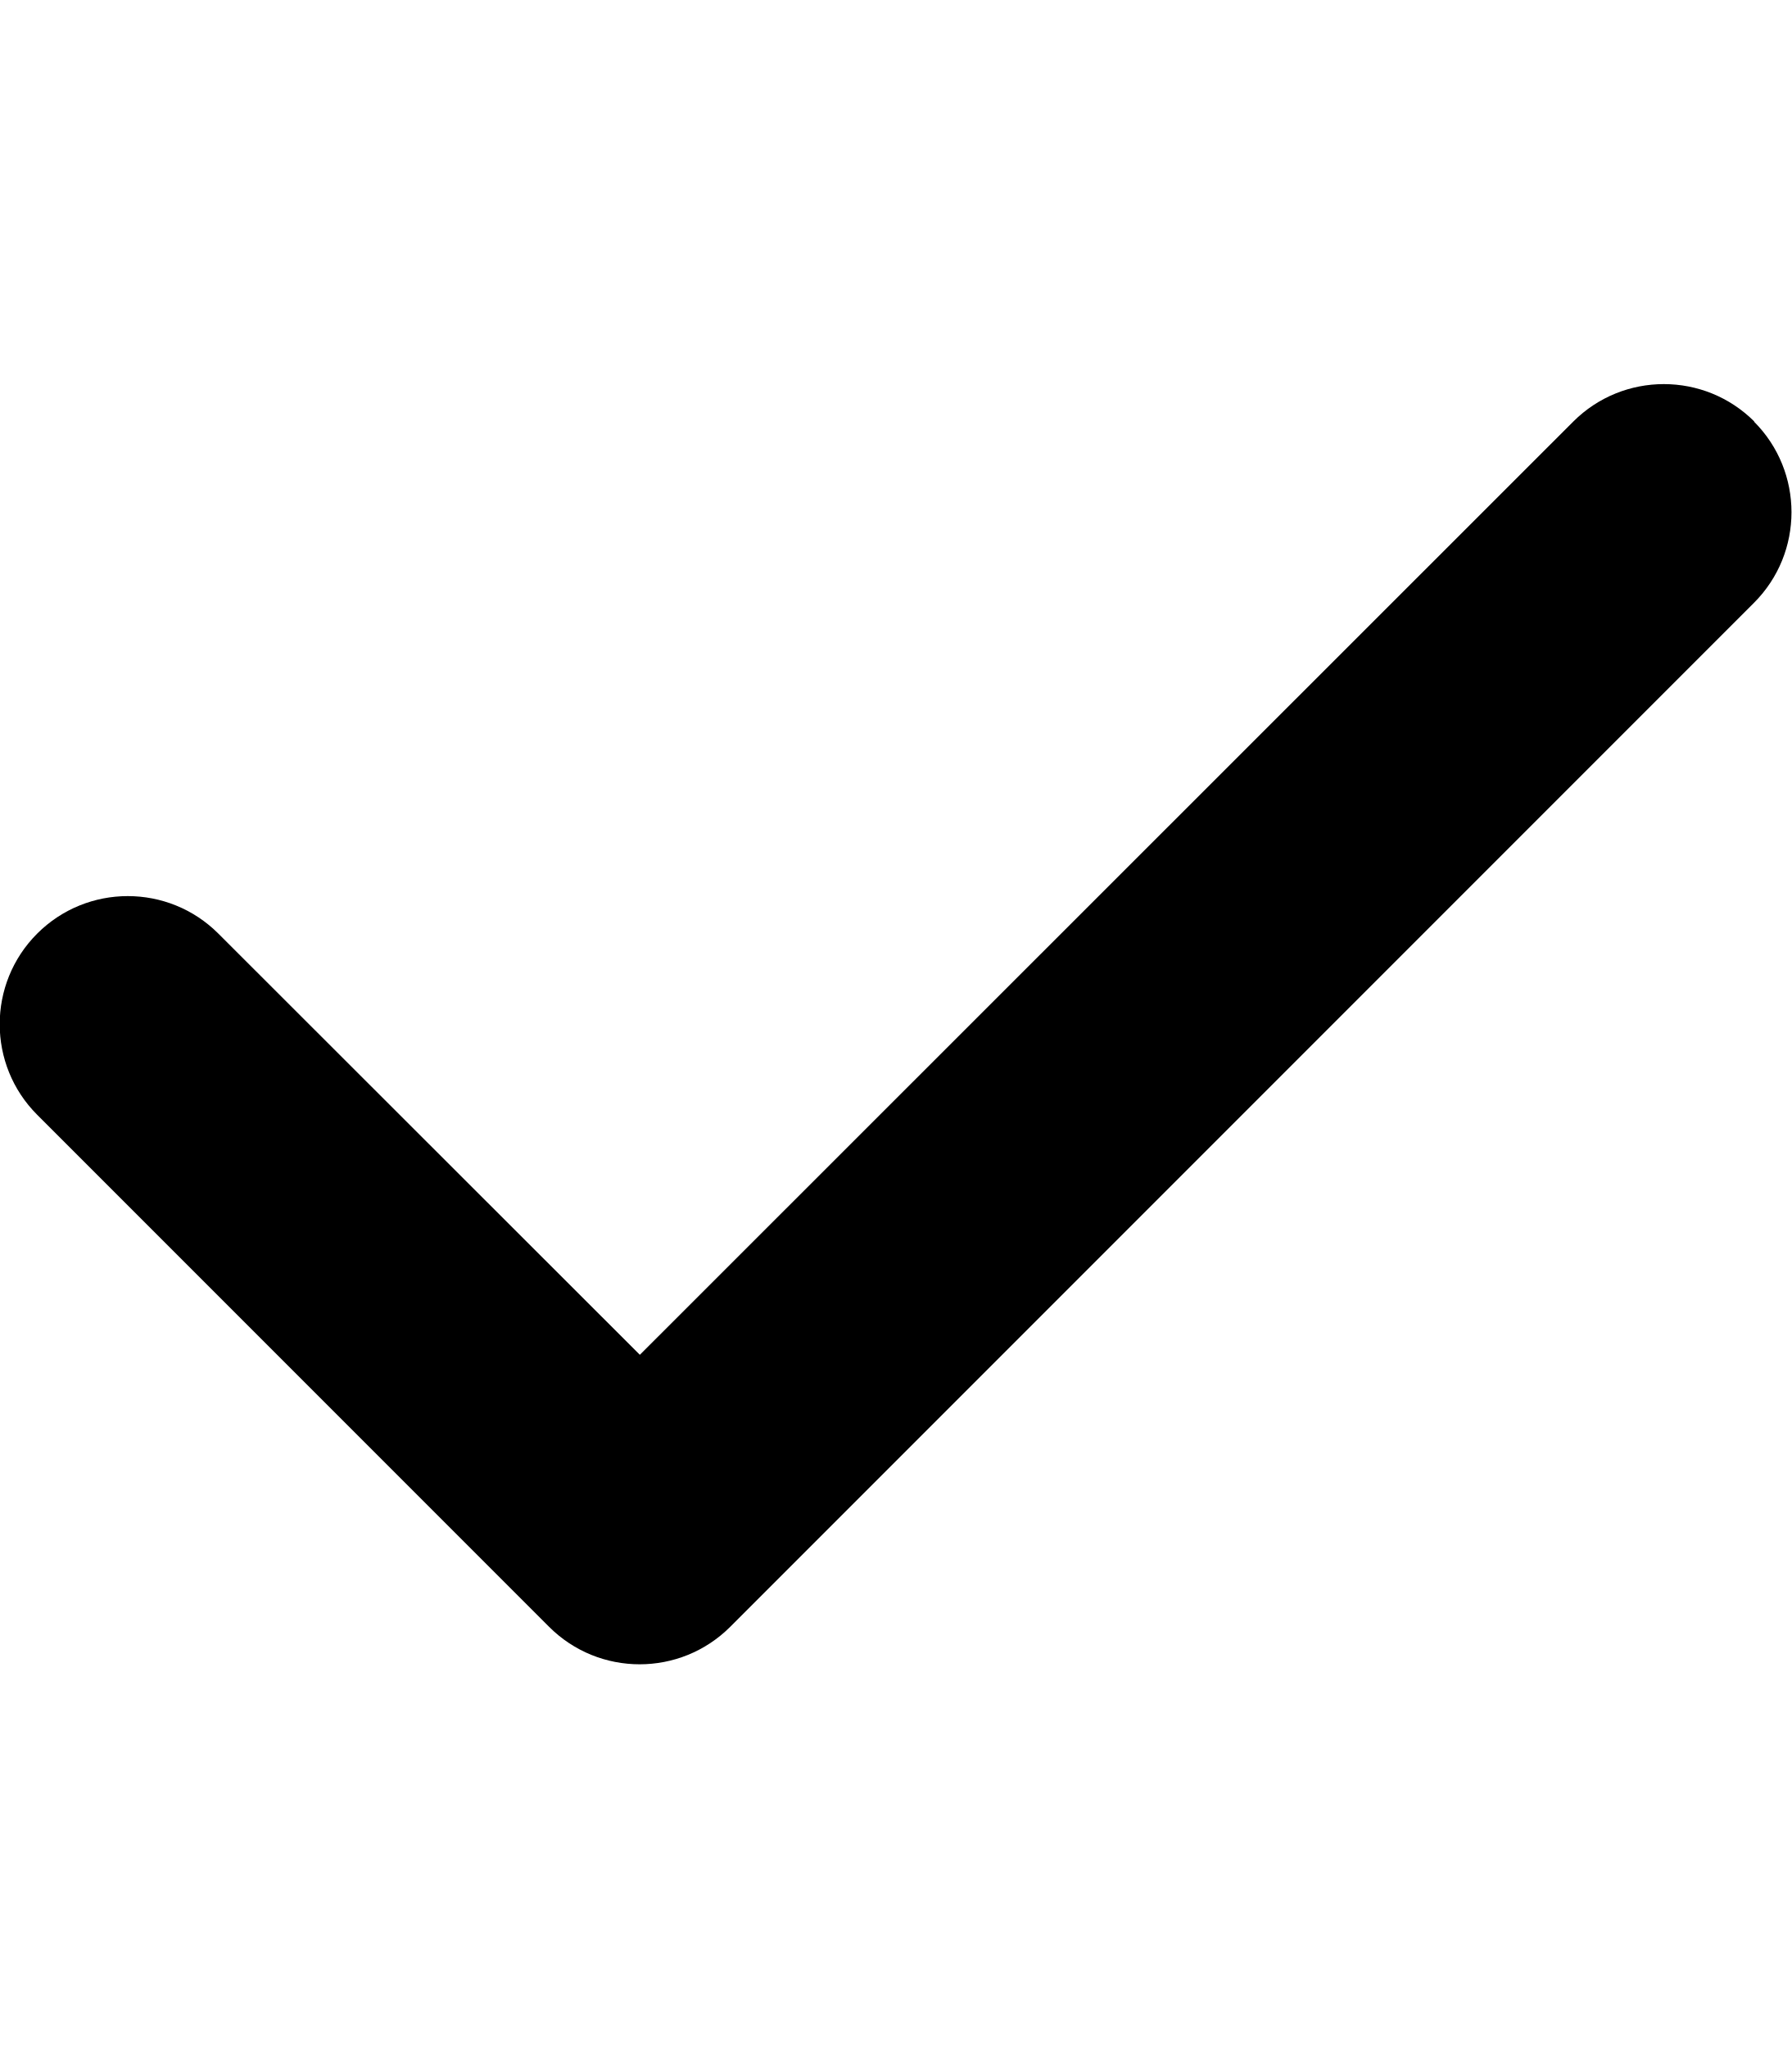
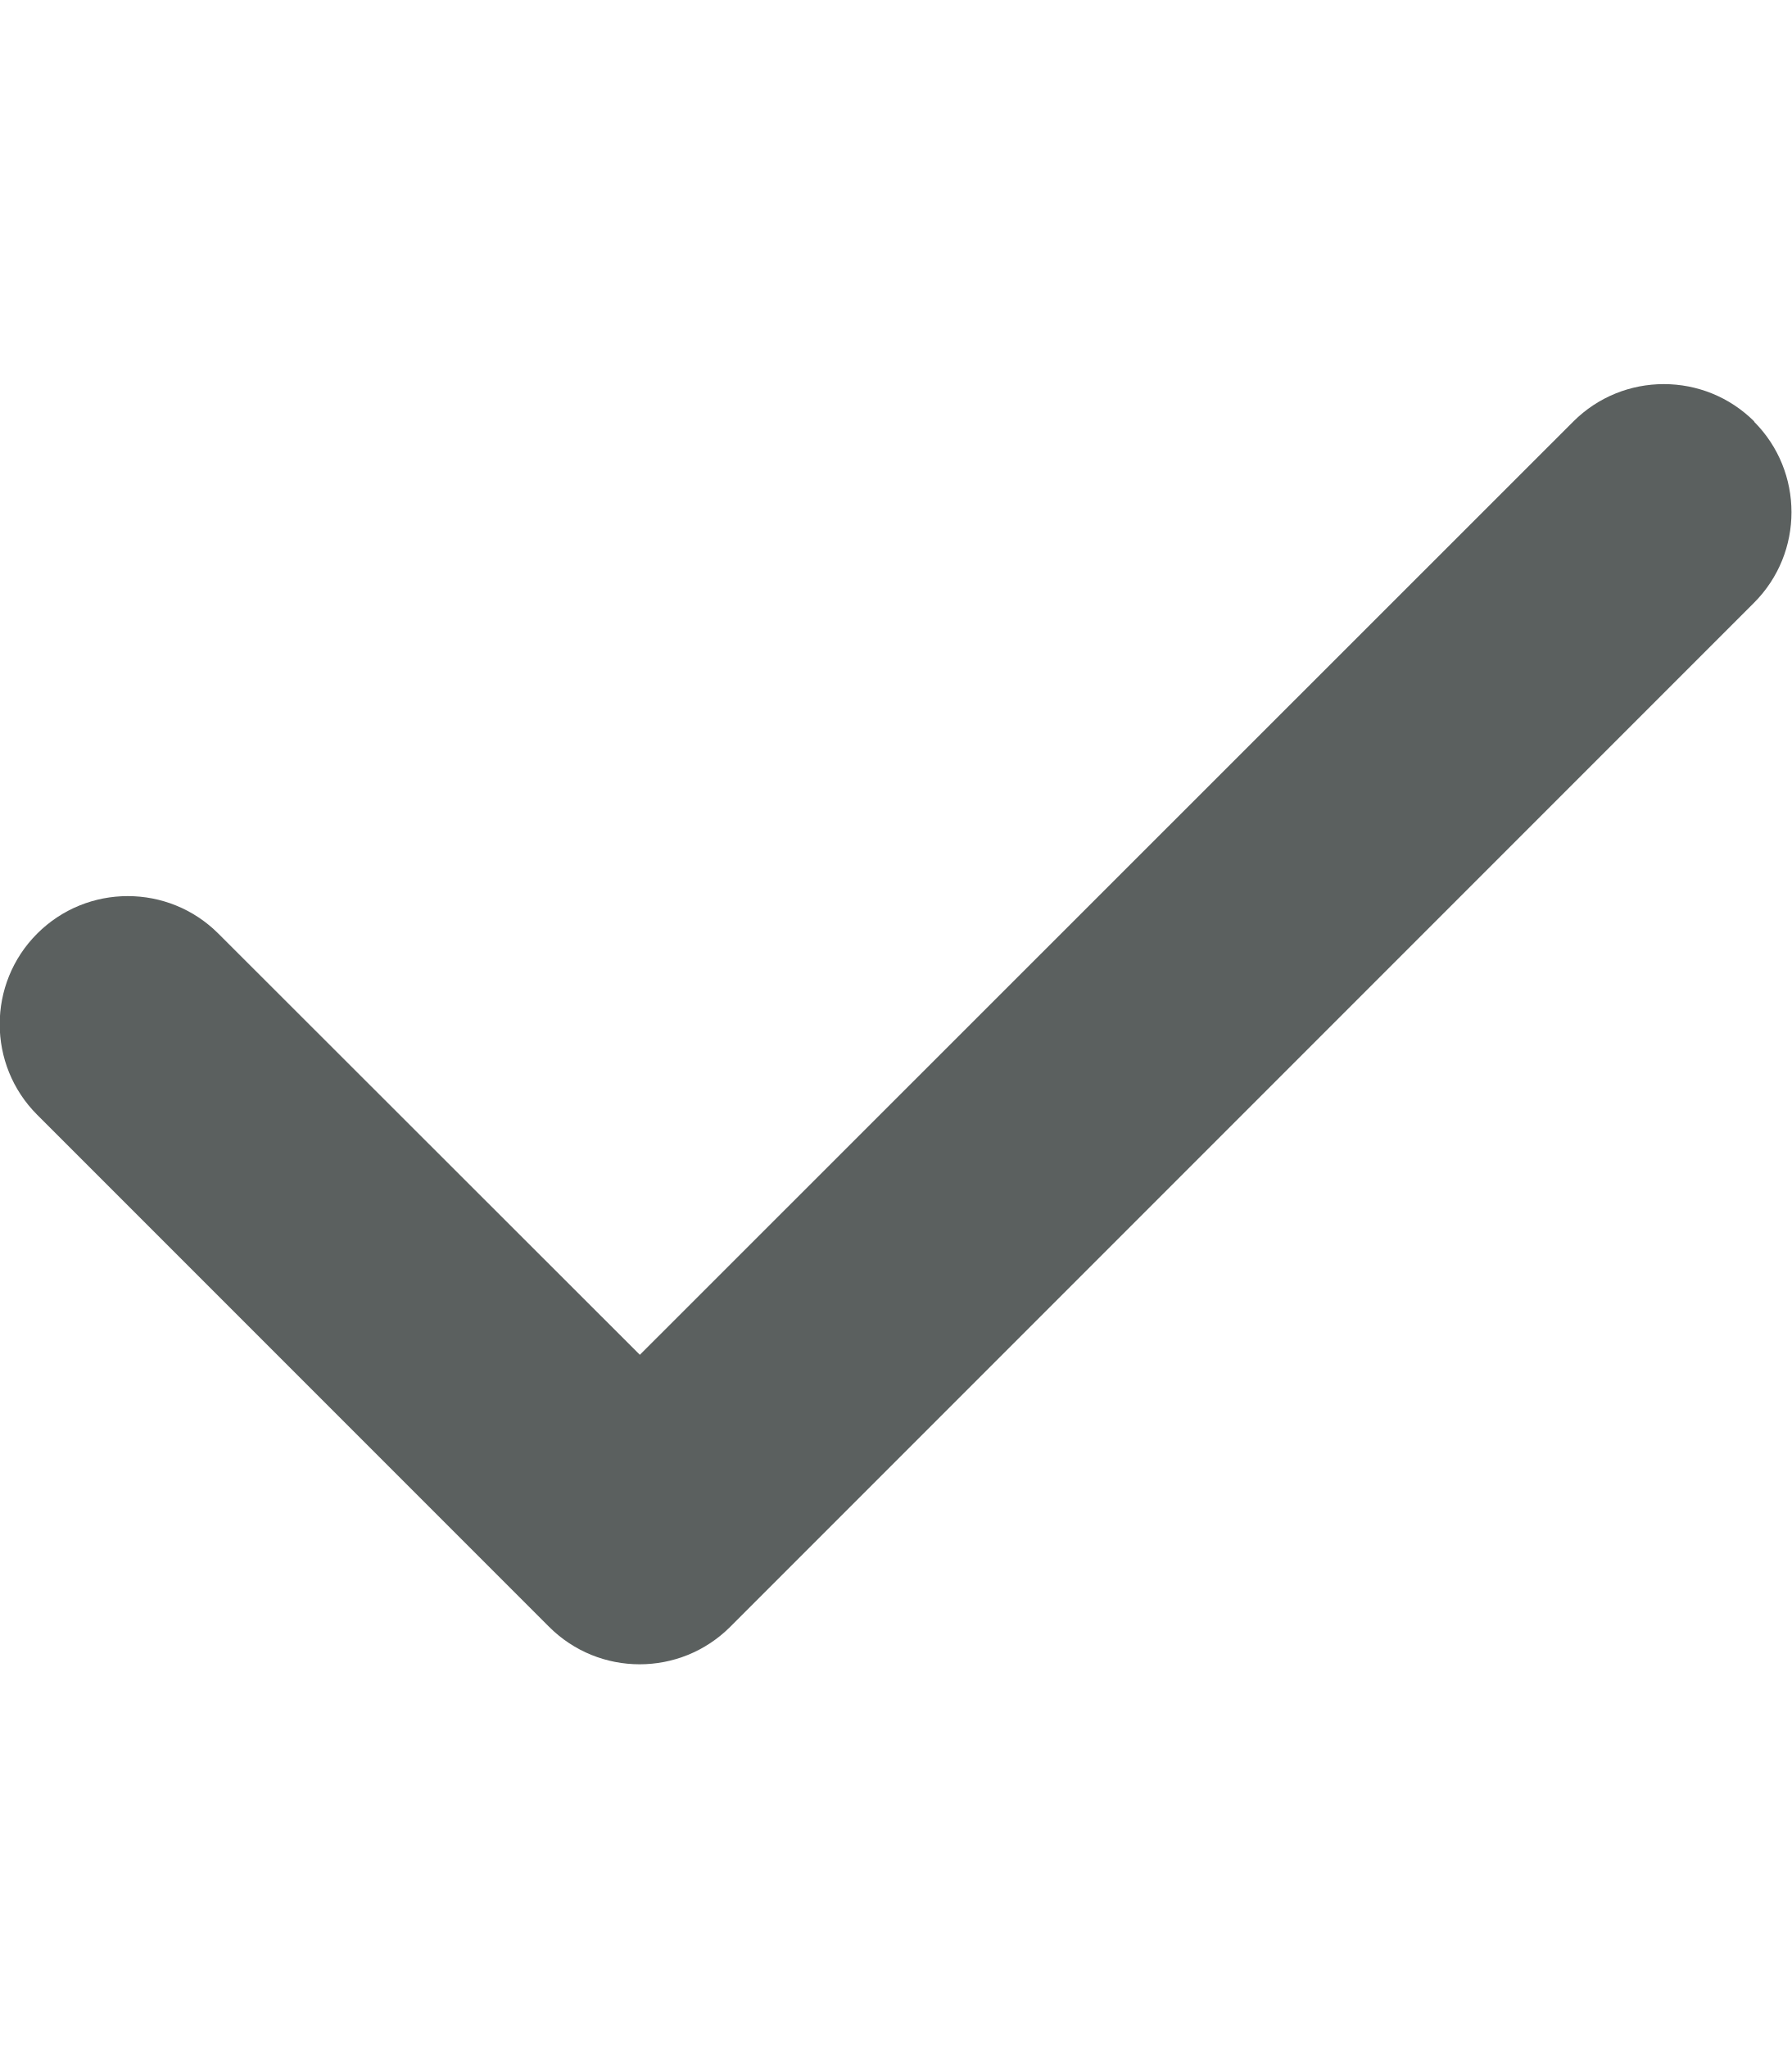
<svg xmlns="http://www.w3.org/2000/svg" viewBox="0 0 448 512">
-   <path d="M438.6 105.4c12.5 12.5 12.5 32.8 0 45.3l-256 256c-12.5 12.5-32.8 12.5-45.3 0l-128-128c-12.5-12.5-12.5-32.8 0-45.3s32.8-12.5 45.3 0L160 338.7 393.4 105.4c12.5-12.5 32.8-12.5 45.3 0z" />
+   <path fill="#5b605f" d="M438.6 105.4c12.5 12.5 12.5 32.8 0 45.3l-256 256c-12.5 12.5-32.8 12.5-45.3 0l-128-128c-12.5-12.5-12.5-32.8 0-45.3s32.8-12.5 45.3 0L160 338.7 393.4 105.4c12.5-12.5 32.8-12.5 45.3 0z" />
</svg>
